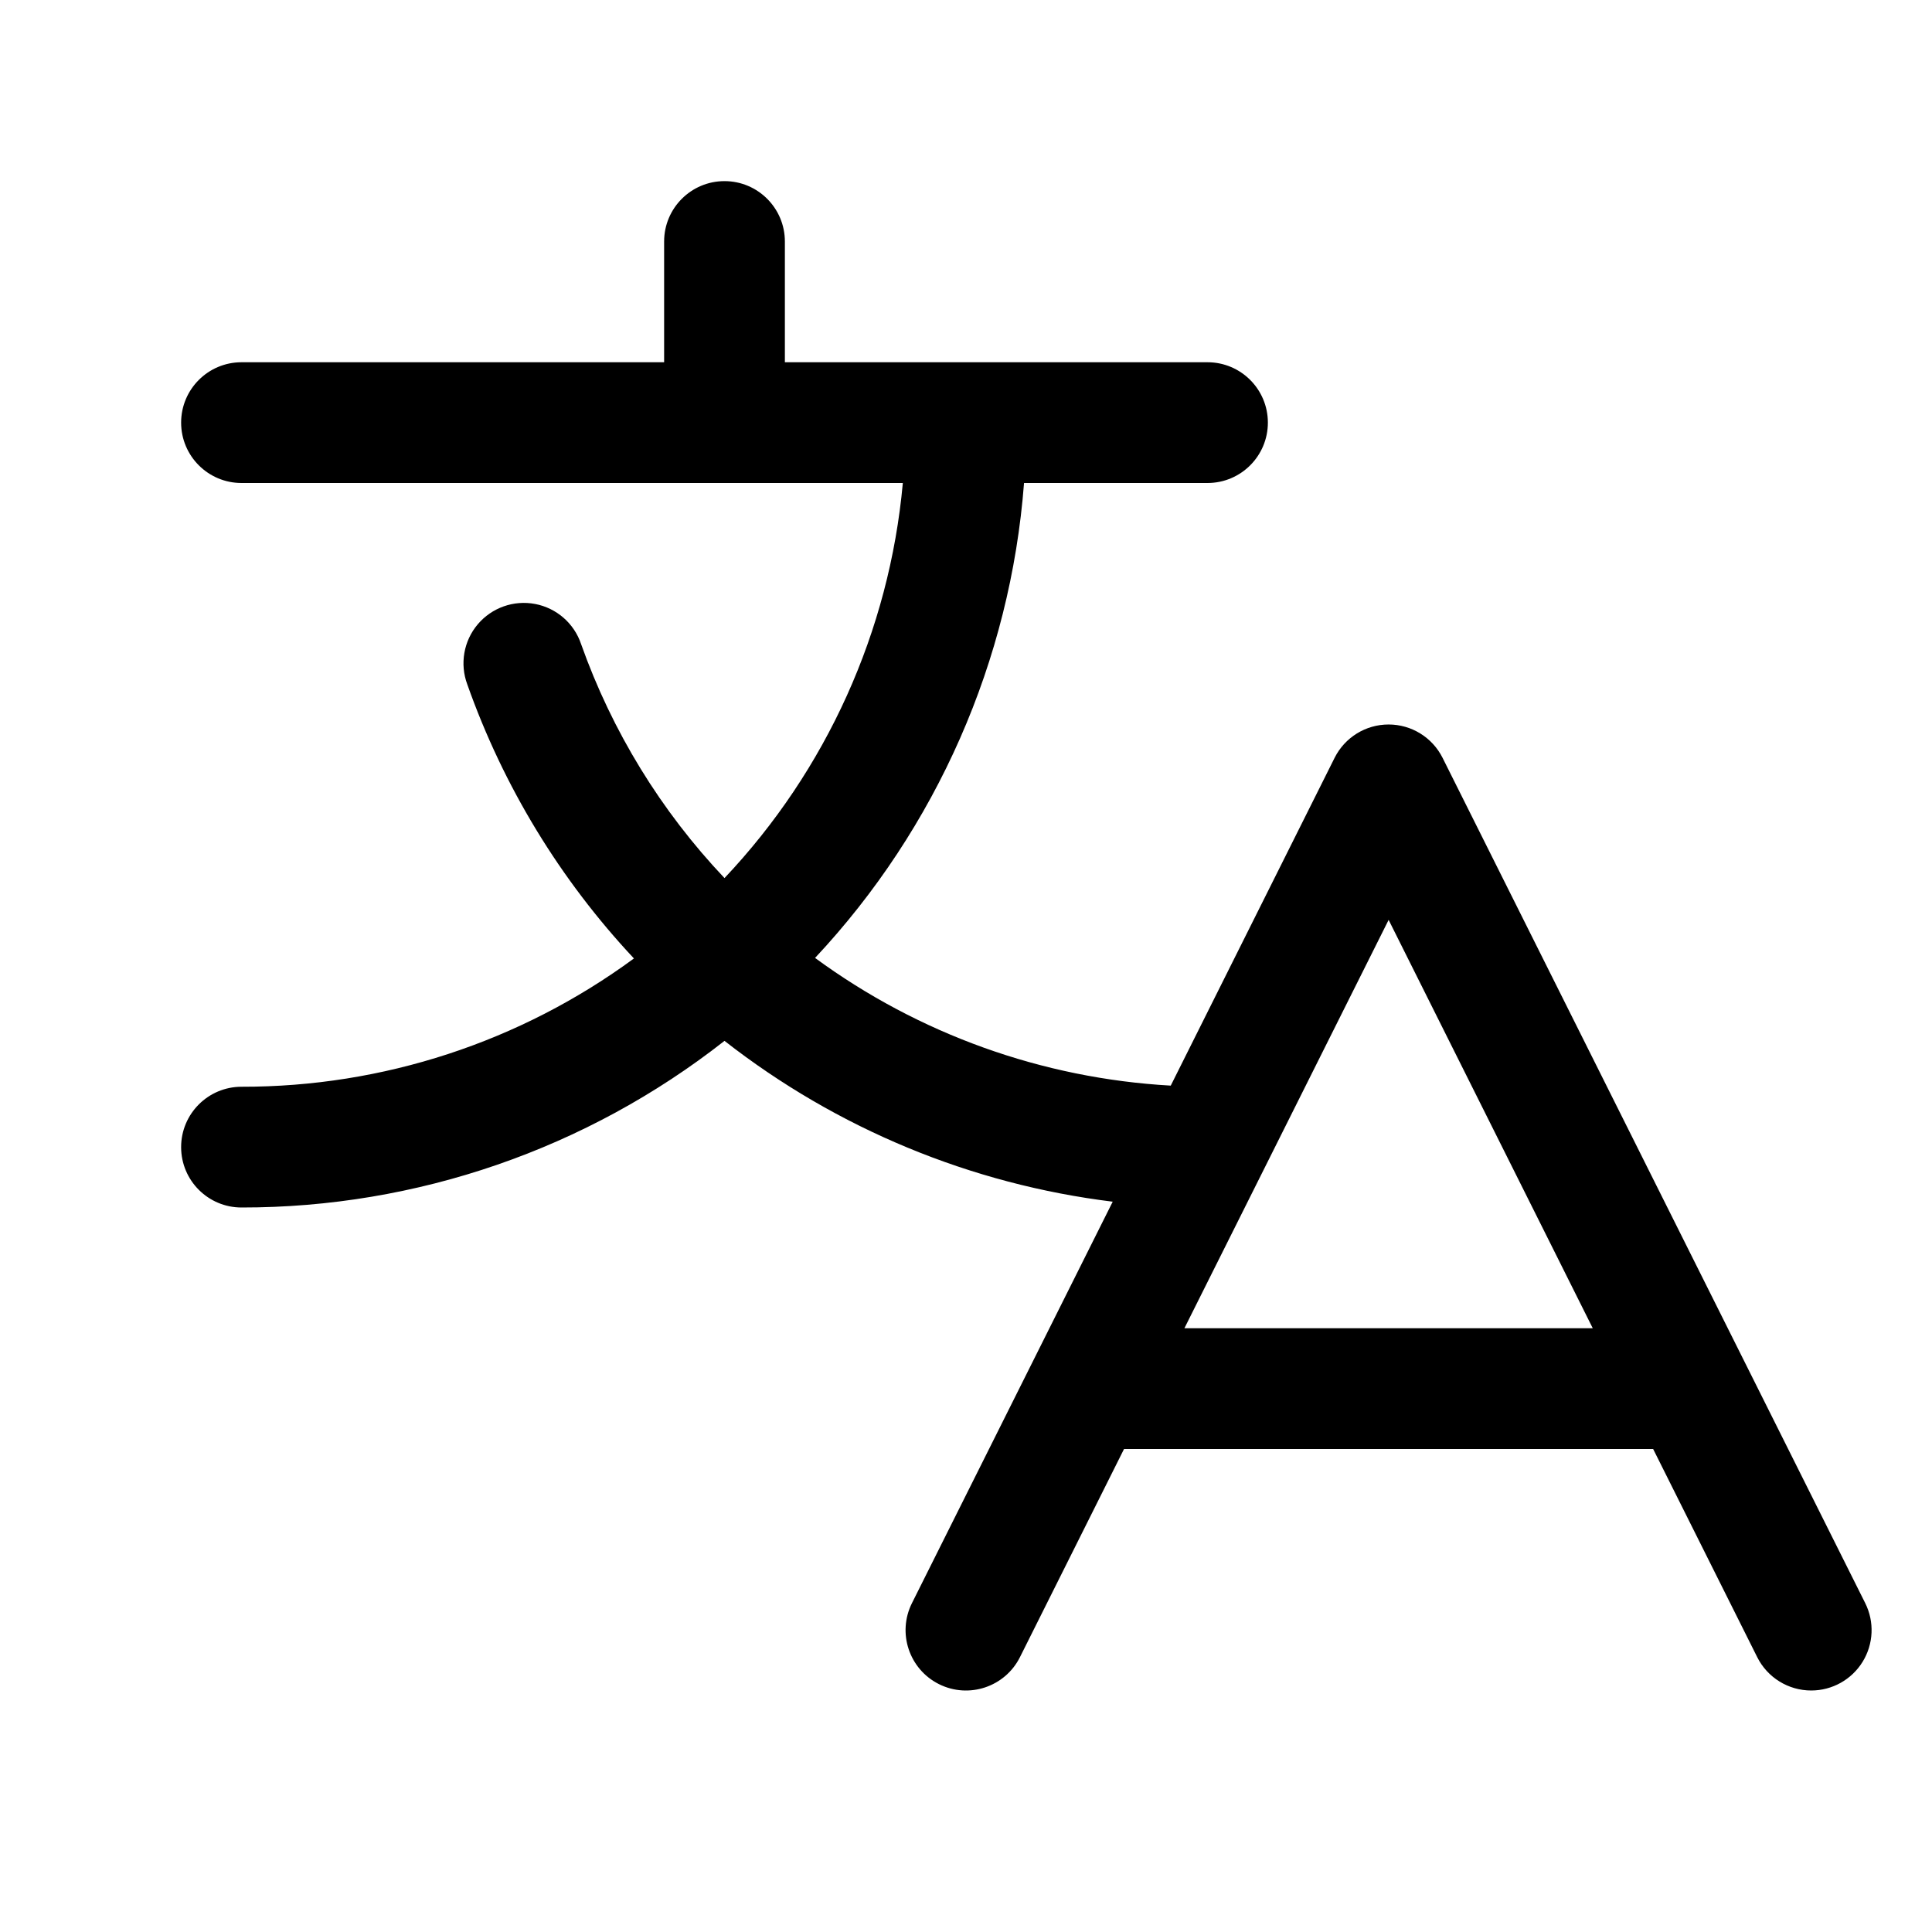
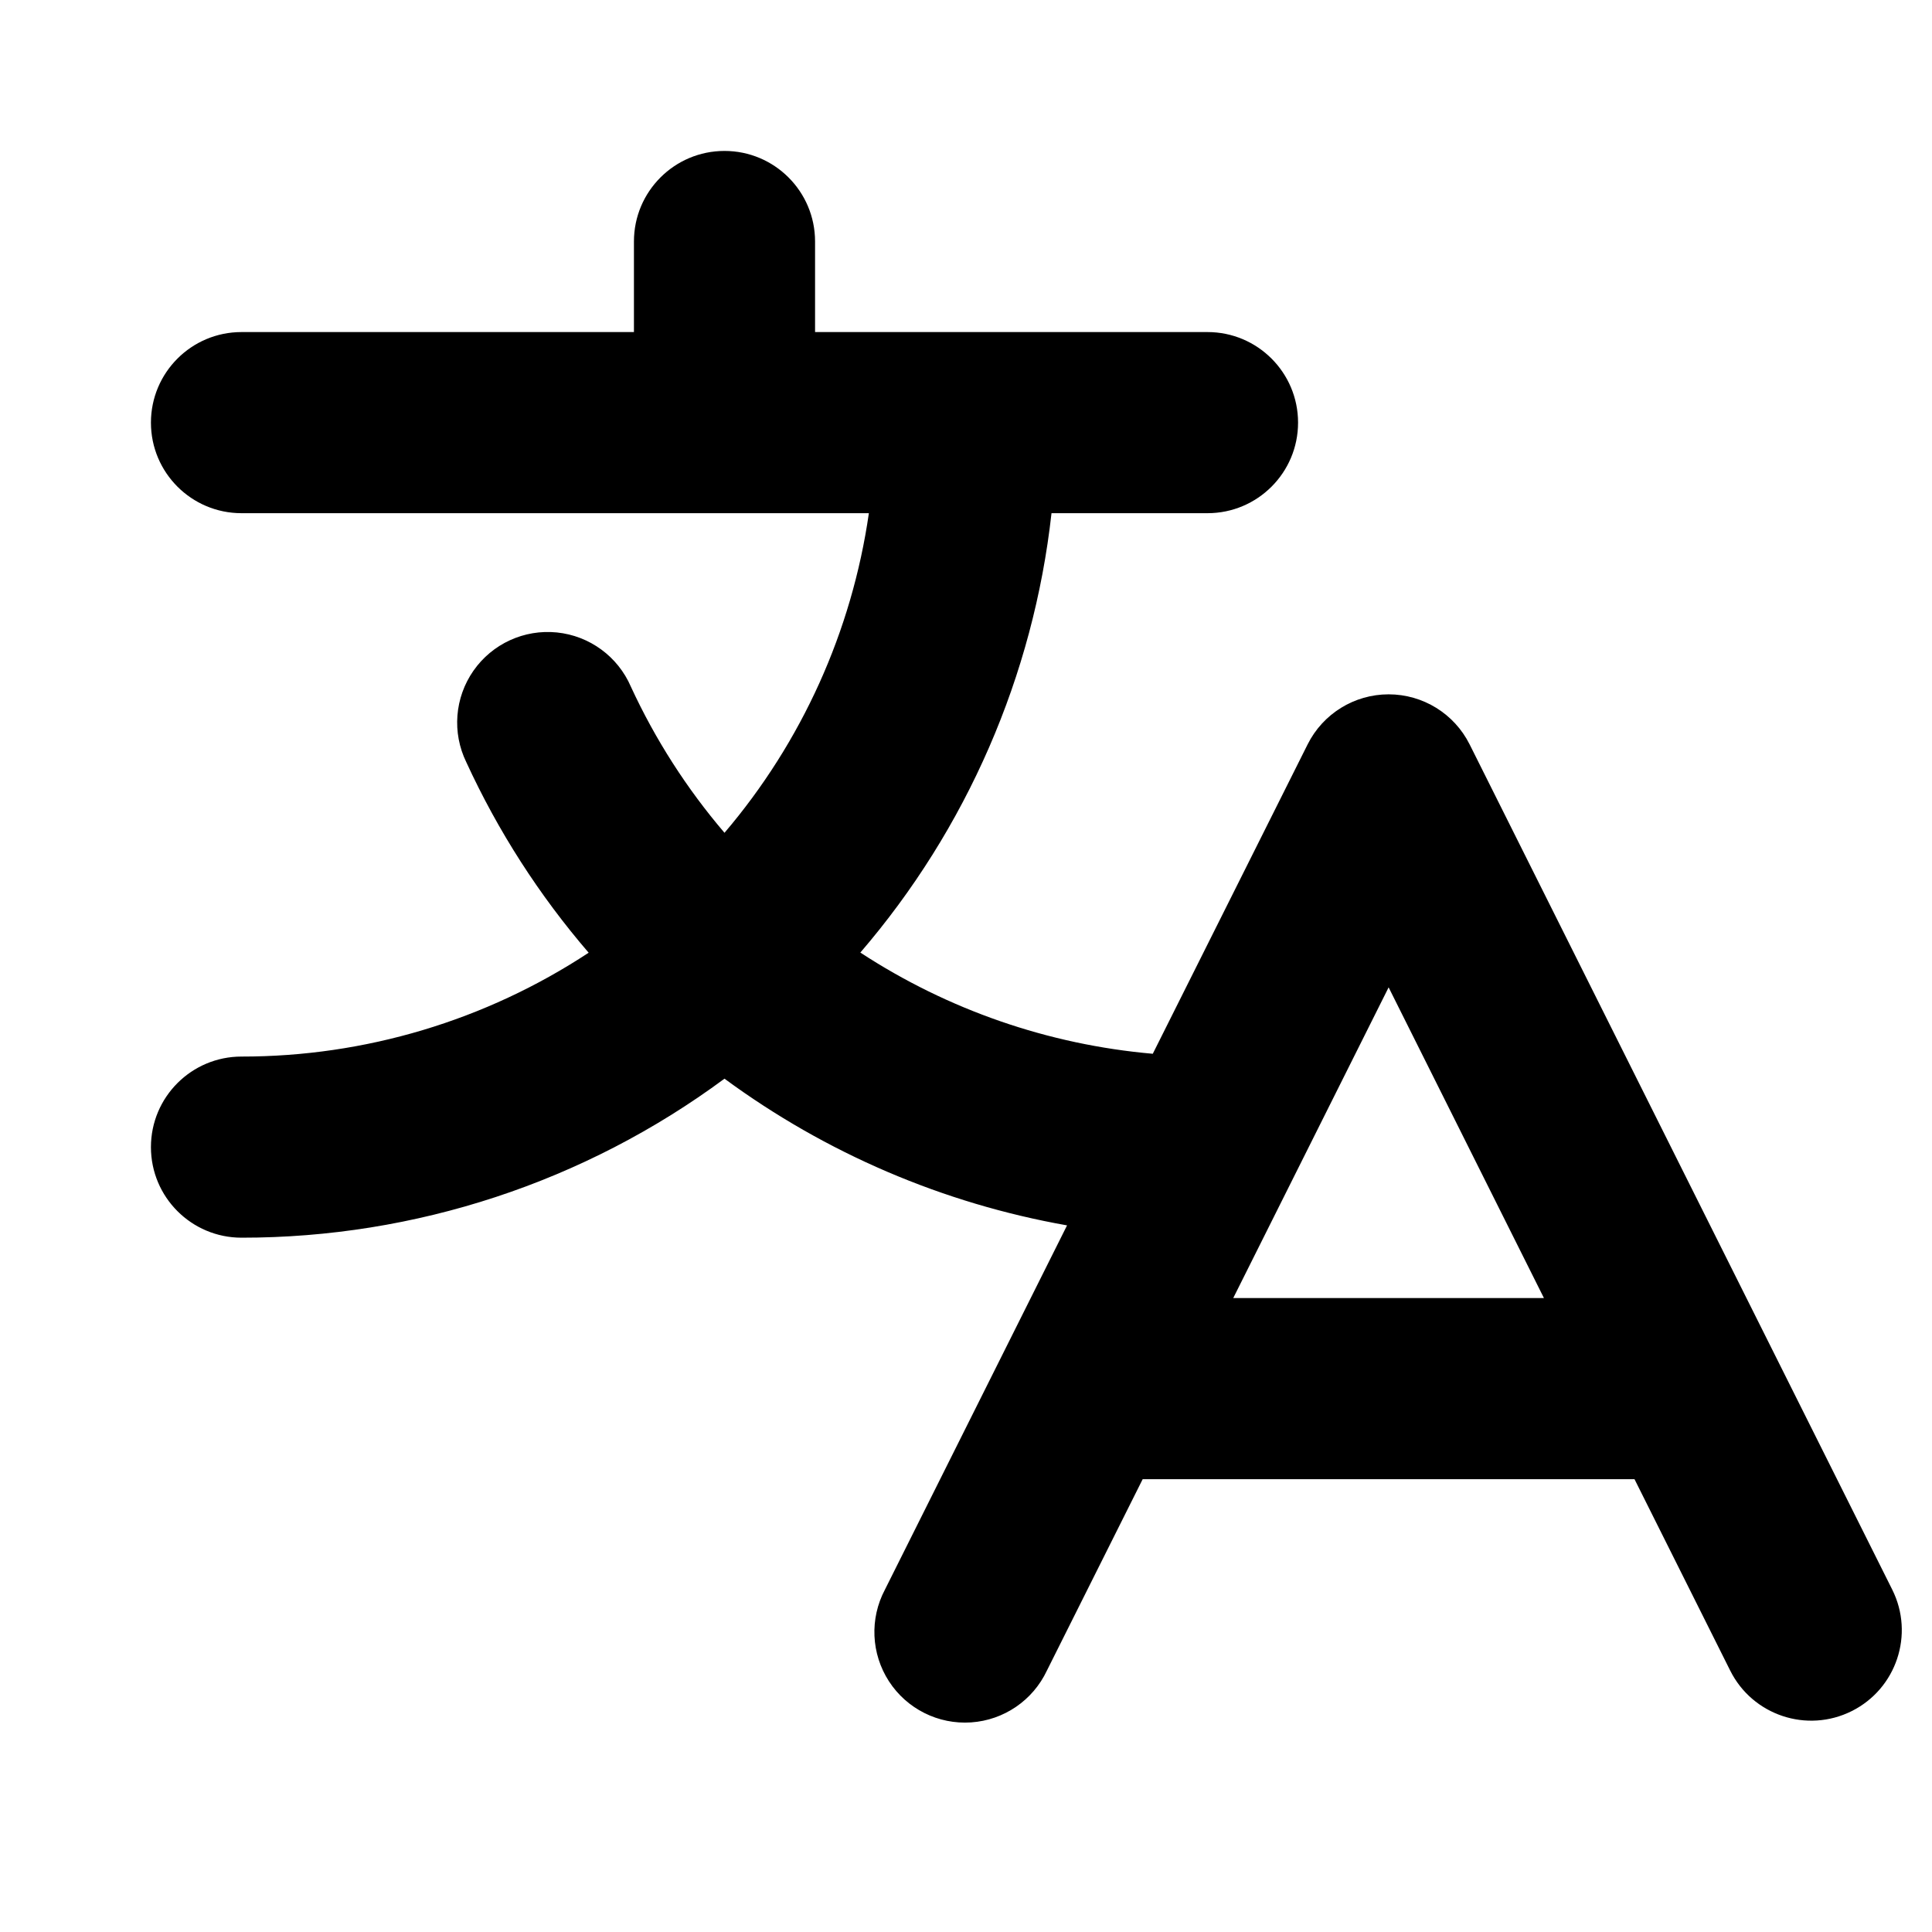
<svg xmlns="http://www.w3.org/2000/svg" viewBox="0 0 256 256" fill="currentColor">
-   <path d="M247.15,212.42l-56-112a8,8,0,0,0-14.31,0l-21.71,43.43A88,88,0,0,1,108,126.93,103.65,103.65,0,0,0,135.69,64H160a8,8,0,0,0,0-16H104V32a8,8,0,0,0-16,0V48H32a8,8,0,0,0,0,16h87.63A87.76,87.76,0,0,1,96,116.35a87.74,87.74,0,0,1-19-31,8,8,0,1,0-15.08,5.34A103.63,103.63,0,0,0,84,127a87.55,87.55,0,0,1-52,17,8,8,0,0,0,0,16,103.46,103.46,0,0,0,64-22.08,104.18,104.18,0,0,0,51.44,21.31l-26.6,53.19a8,8,0,0,0,14.31,7.16L148.94,192h70.11l13.79,27.58A8,8,0,0,0,240,224a8,8,0,0,0,7.15-11.58ZM156.94,176,184,121.89,211.05,176Z" />
+   <path d="M250.73,210.63l-56-112a12,12,0,0,0-21.46,0l-20.52,41A84.2,84.2,0,0,1,114,126.22,107.48,107.48,0,0,0,139.33,68H160a12,12,0,0,0,0-24H108V32a12,12,0,0,0-24,0V44H32a12,12,0,0,0,0,24h83.13A83.69,83.69,0,0,1,96,110.35,84,84,0,0,1,83.6,91a12,12,0,1,0-21.81,10A107.55,107.55,0,0,0,78,126.24,83.54,83.54,0,0,1,32,140a12,12,0,0,0,0,24,107.47,107.47,0,0,0,64-21.07,108.4,108.4,0,0,0,45.39,19.44l-24.13,48.26a12,12,0,1,0,21.46,10.73L151.41,196h65.17l12.68,25.36a12,12,0,1,0,21.47-10.73ZM163.41,172,184,130.83,204.58,172Z" />
</svg>
